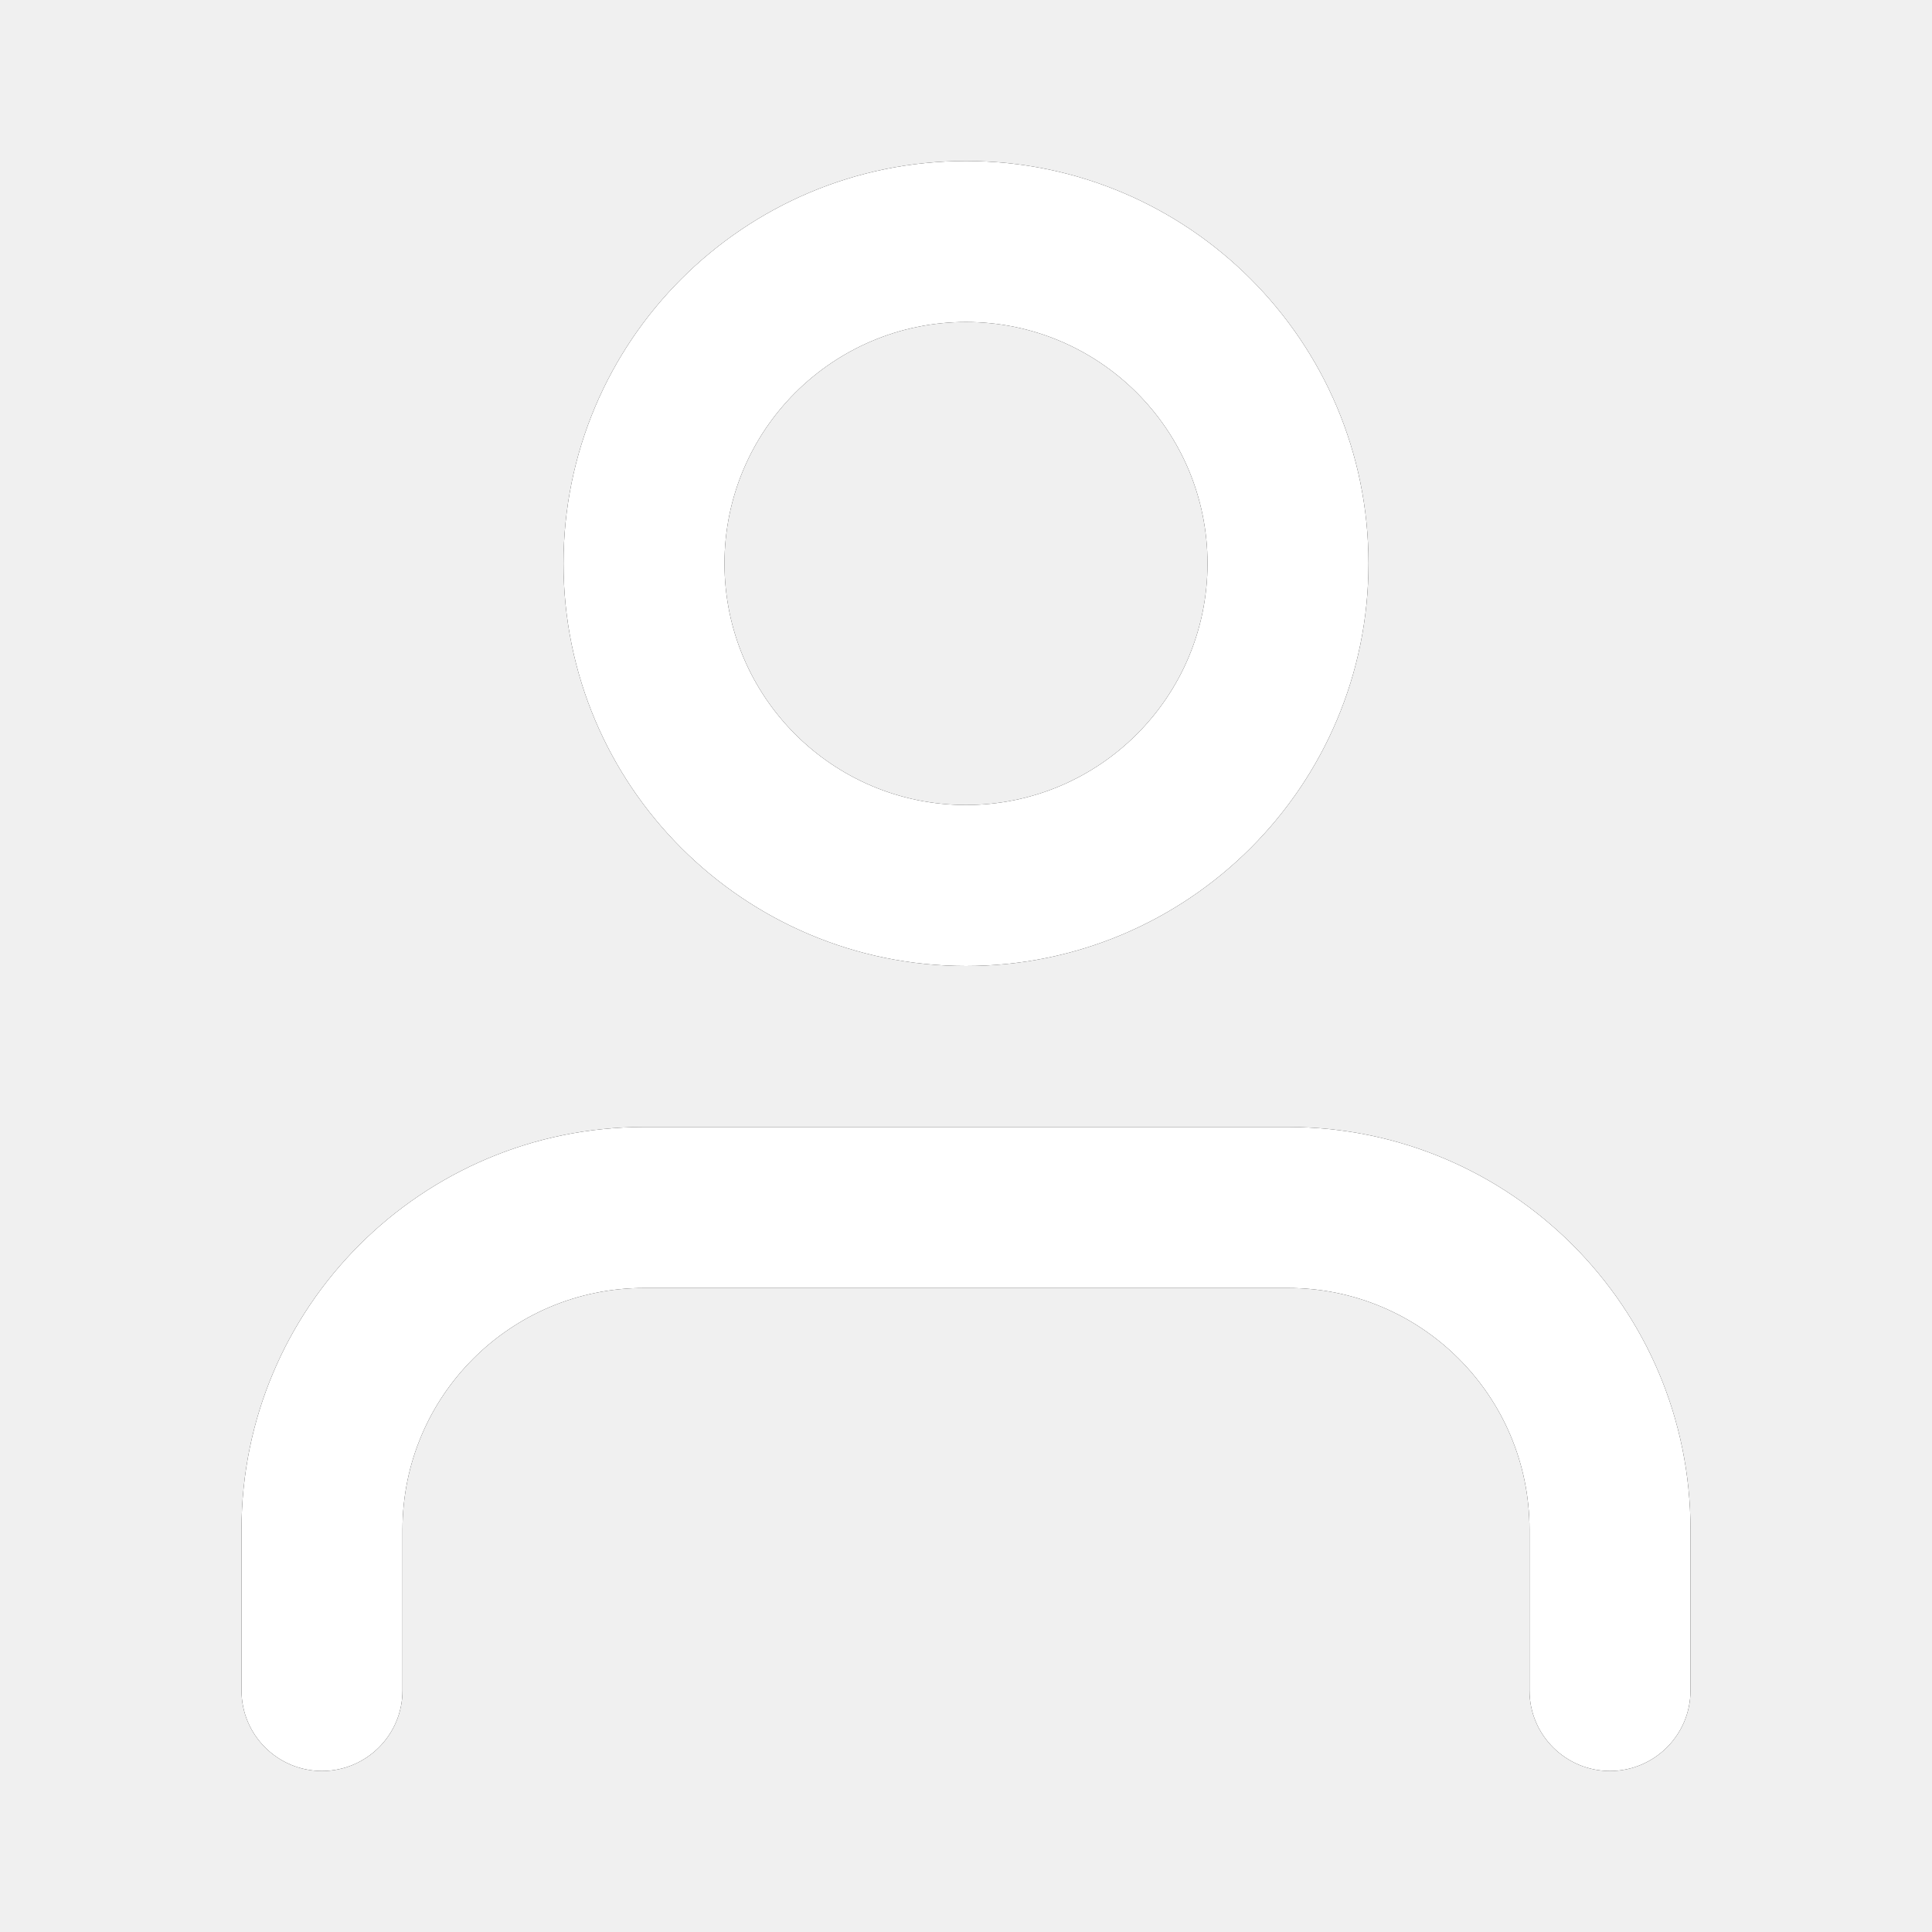
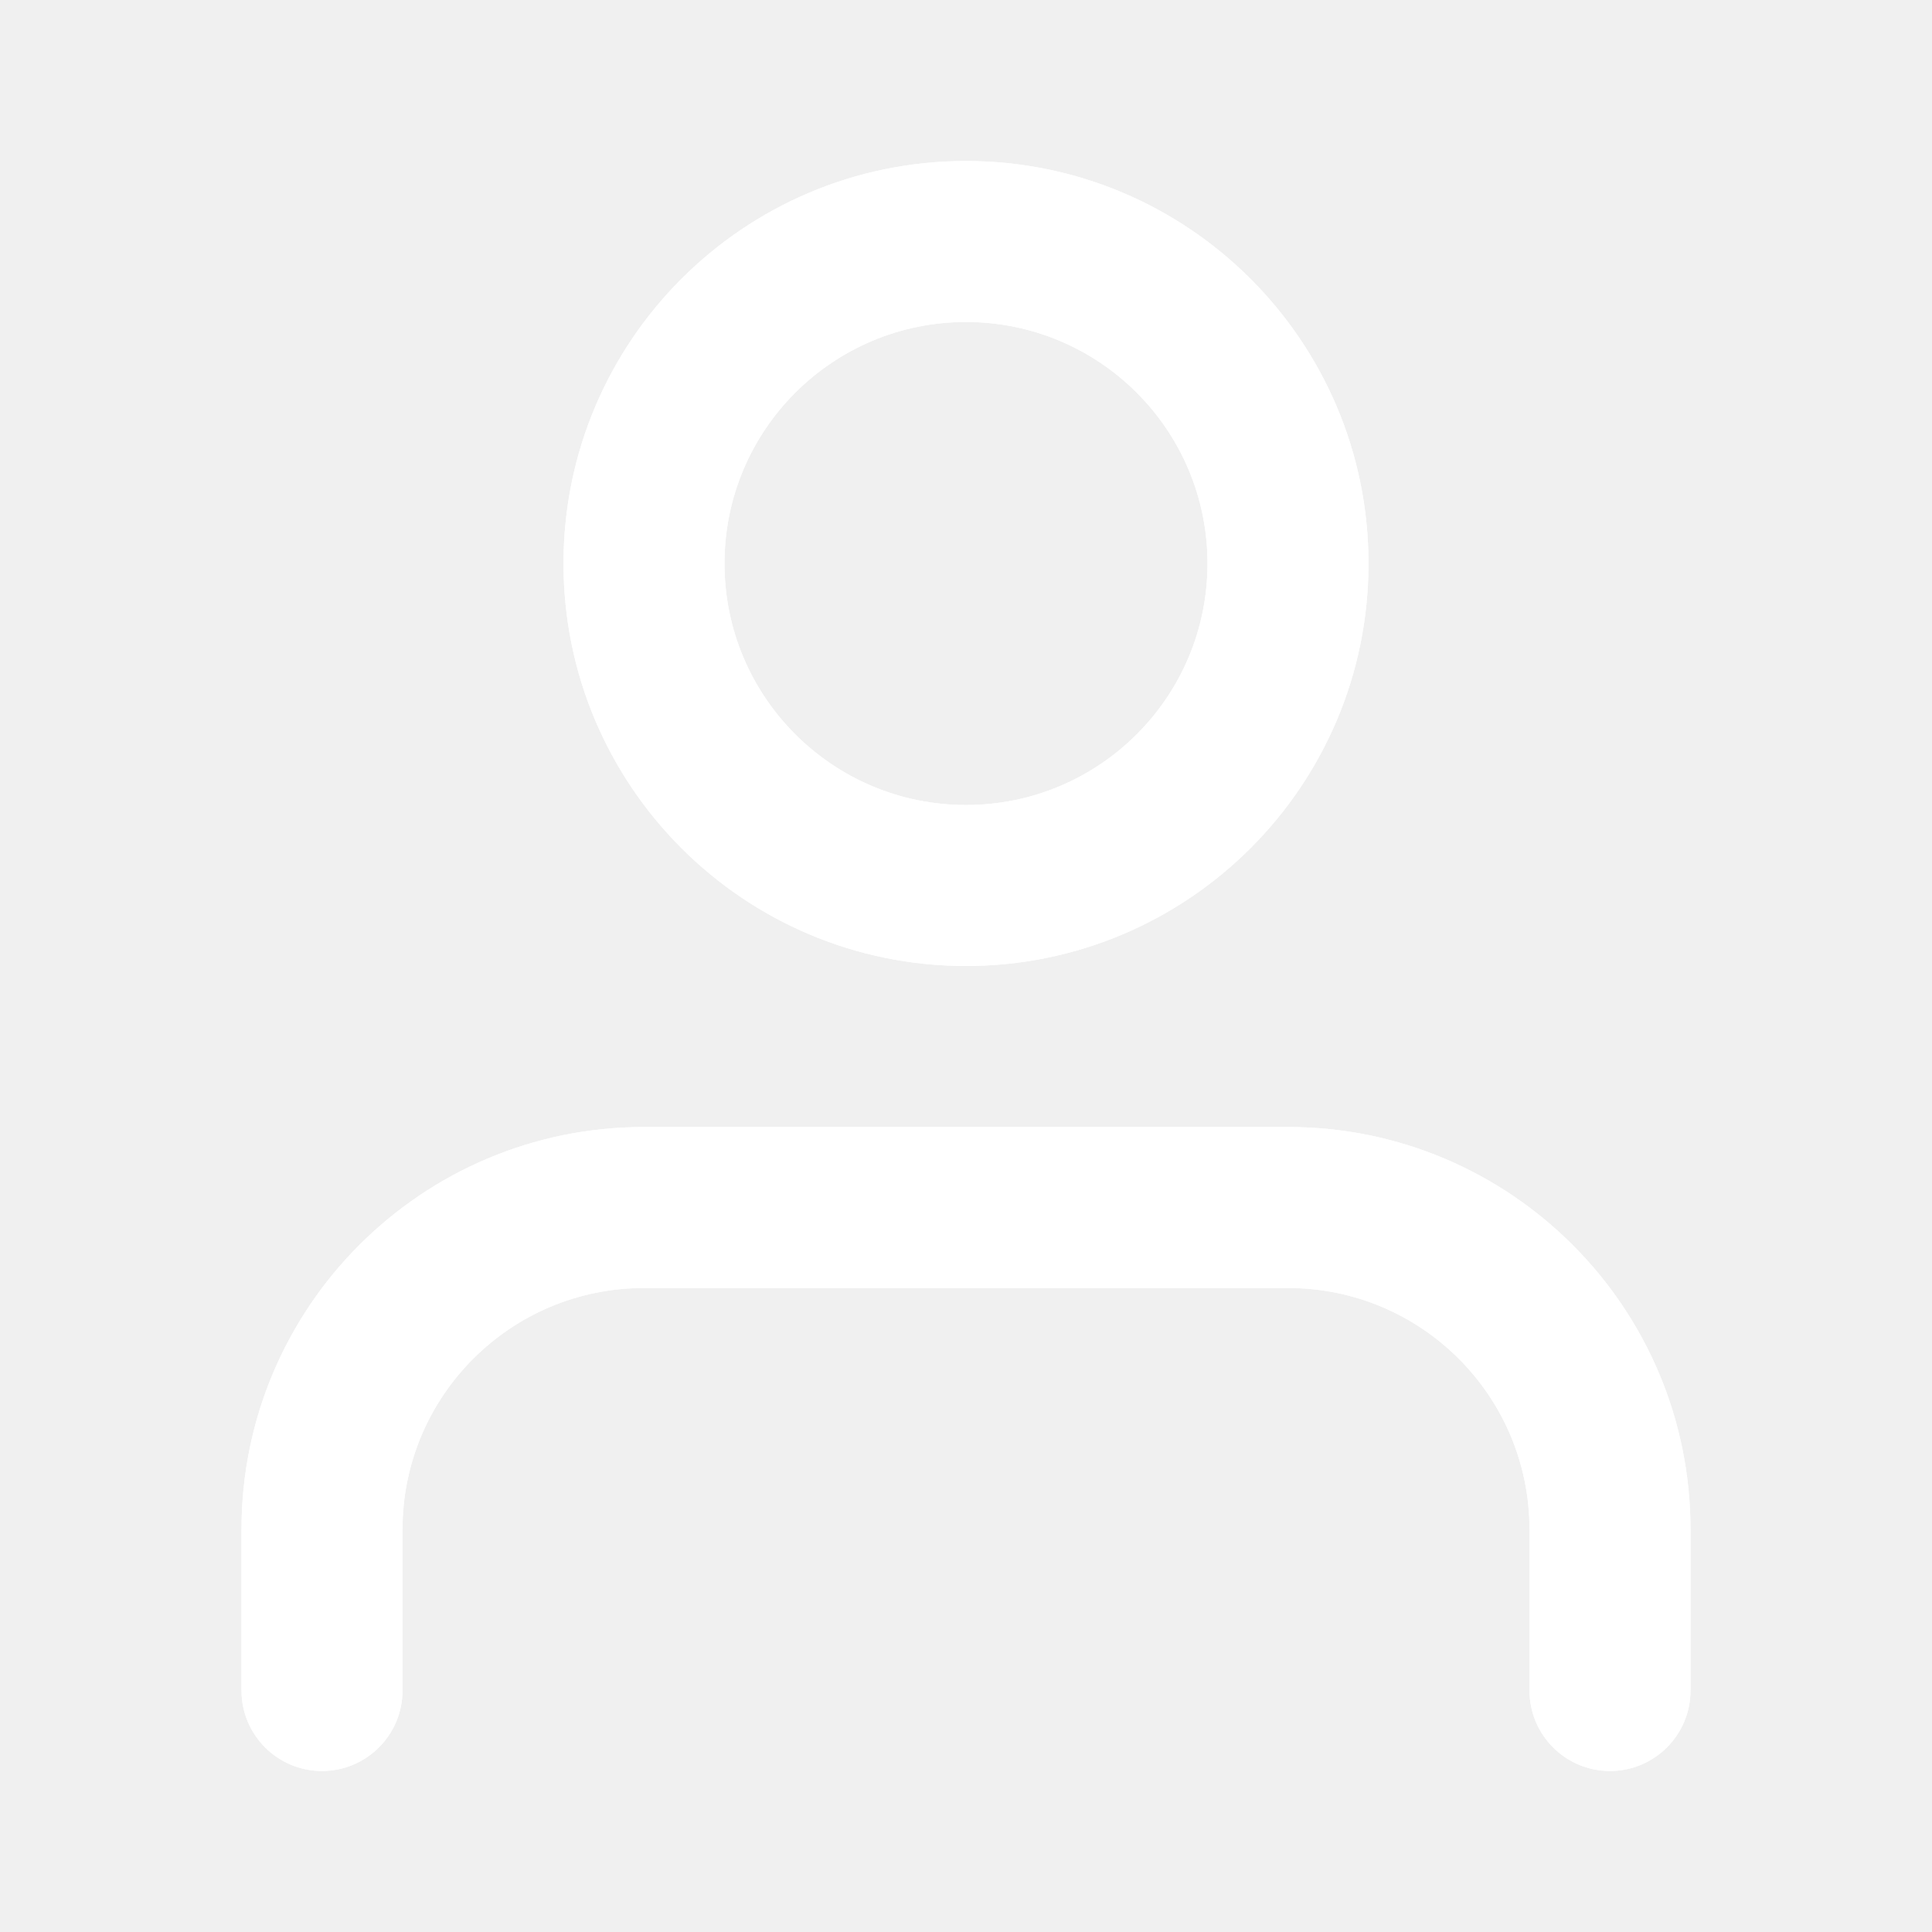
<svg xmlns="http://www.w3.org/2000/svg" xmlns:xlink="http://www.w3.org/1999/xlink" width="24px" height="24px" viewBox="0 0 24 24" version="1.1">
  <defs>
    <path d="M21,21 C21,21.552 20.552,22 20,22 C19.448,22 19,21.552 19,21 L19,19 C19,17.343 17.657,16 16,16 L8,16 C6.343,16 5,17.343 5,19 L5,21 C5,21.552 4.552,22 4,22 C3.448,22 3,21.552 3,21 L3,19 C3,16.239 5.239,14 8,14 L16,14 C18.761,14 21,16.239 21,19 L21,21 Z M12,12 C9.239,12 7,9.761 7,7 C7,4.239 9.239,2 12,2 C14.761,2 17,4.239 17,7 C17,9.761 14.761,12 12,12 Z M12,10 C13.657,10 15,8.657 15,7 C15,5.343 13.657,4 12,4 C10.343,4 9,5.343 9,7 C9,8.657 10.343,10 12,10 Z" id="path-1" />
  </defs>
  <g id="Symbols" stroke="none" stroke-width="1" fill="none" fill-rule="evenodd">
    <g id="atoms/icons/ui/contacts">
      <mask id="mask-2" fill="white">
        <use xlink:href="#path-1" />
      </mask>
-       <use id="Combined-Shape" fill="#000000" fill-rule="nonzero" xlink:href="#path-1" />
+       <use id="Combined-Shape" fill="#fff" fill-rule="nonzero" xlink:href="#path-1" />
      <g id="fill/neutral/N-3" mask="url(#mask-2)" fill="#fff">
        <rect id="Rectangle-Copy-20" x="0" y="0" width="24" height="24" />
      </g>
    </g>
  </g>
</svg>
